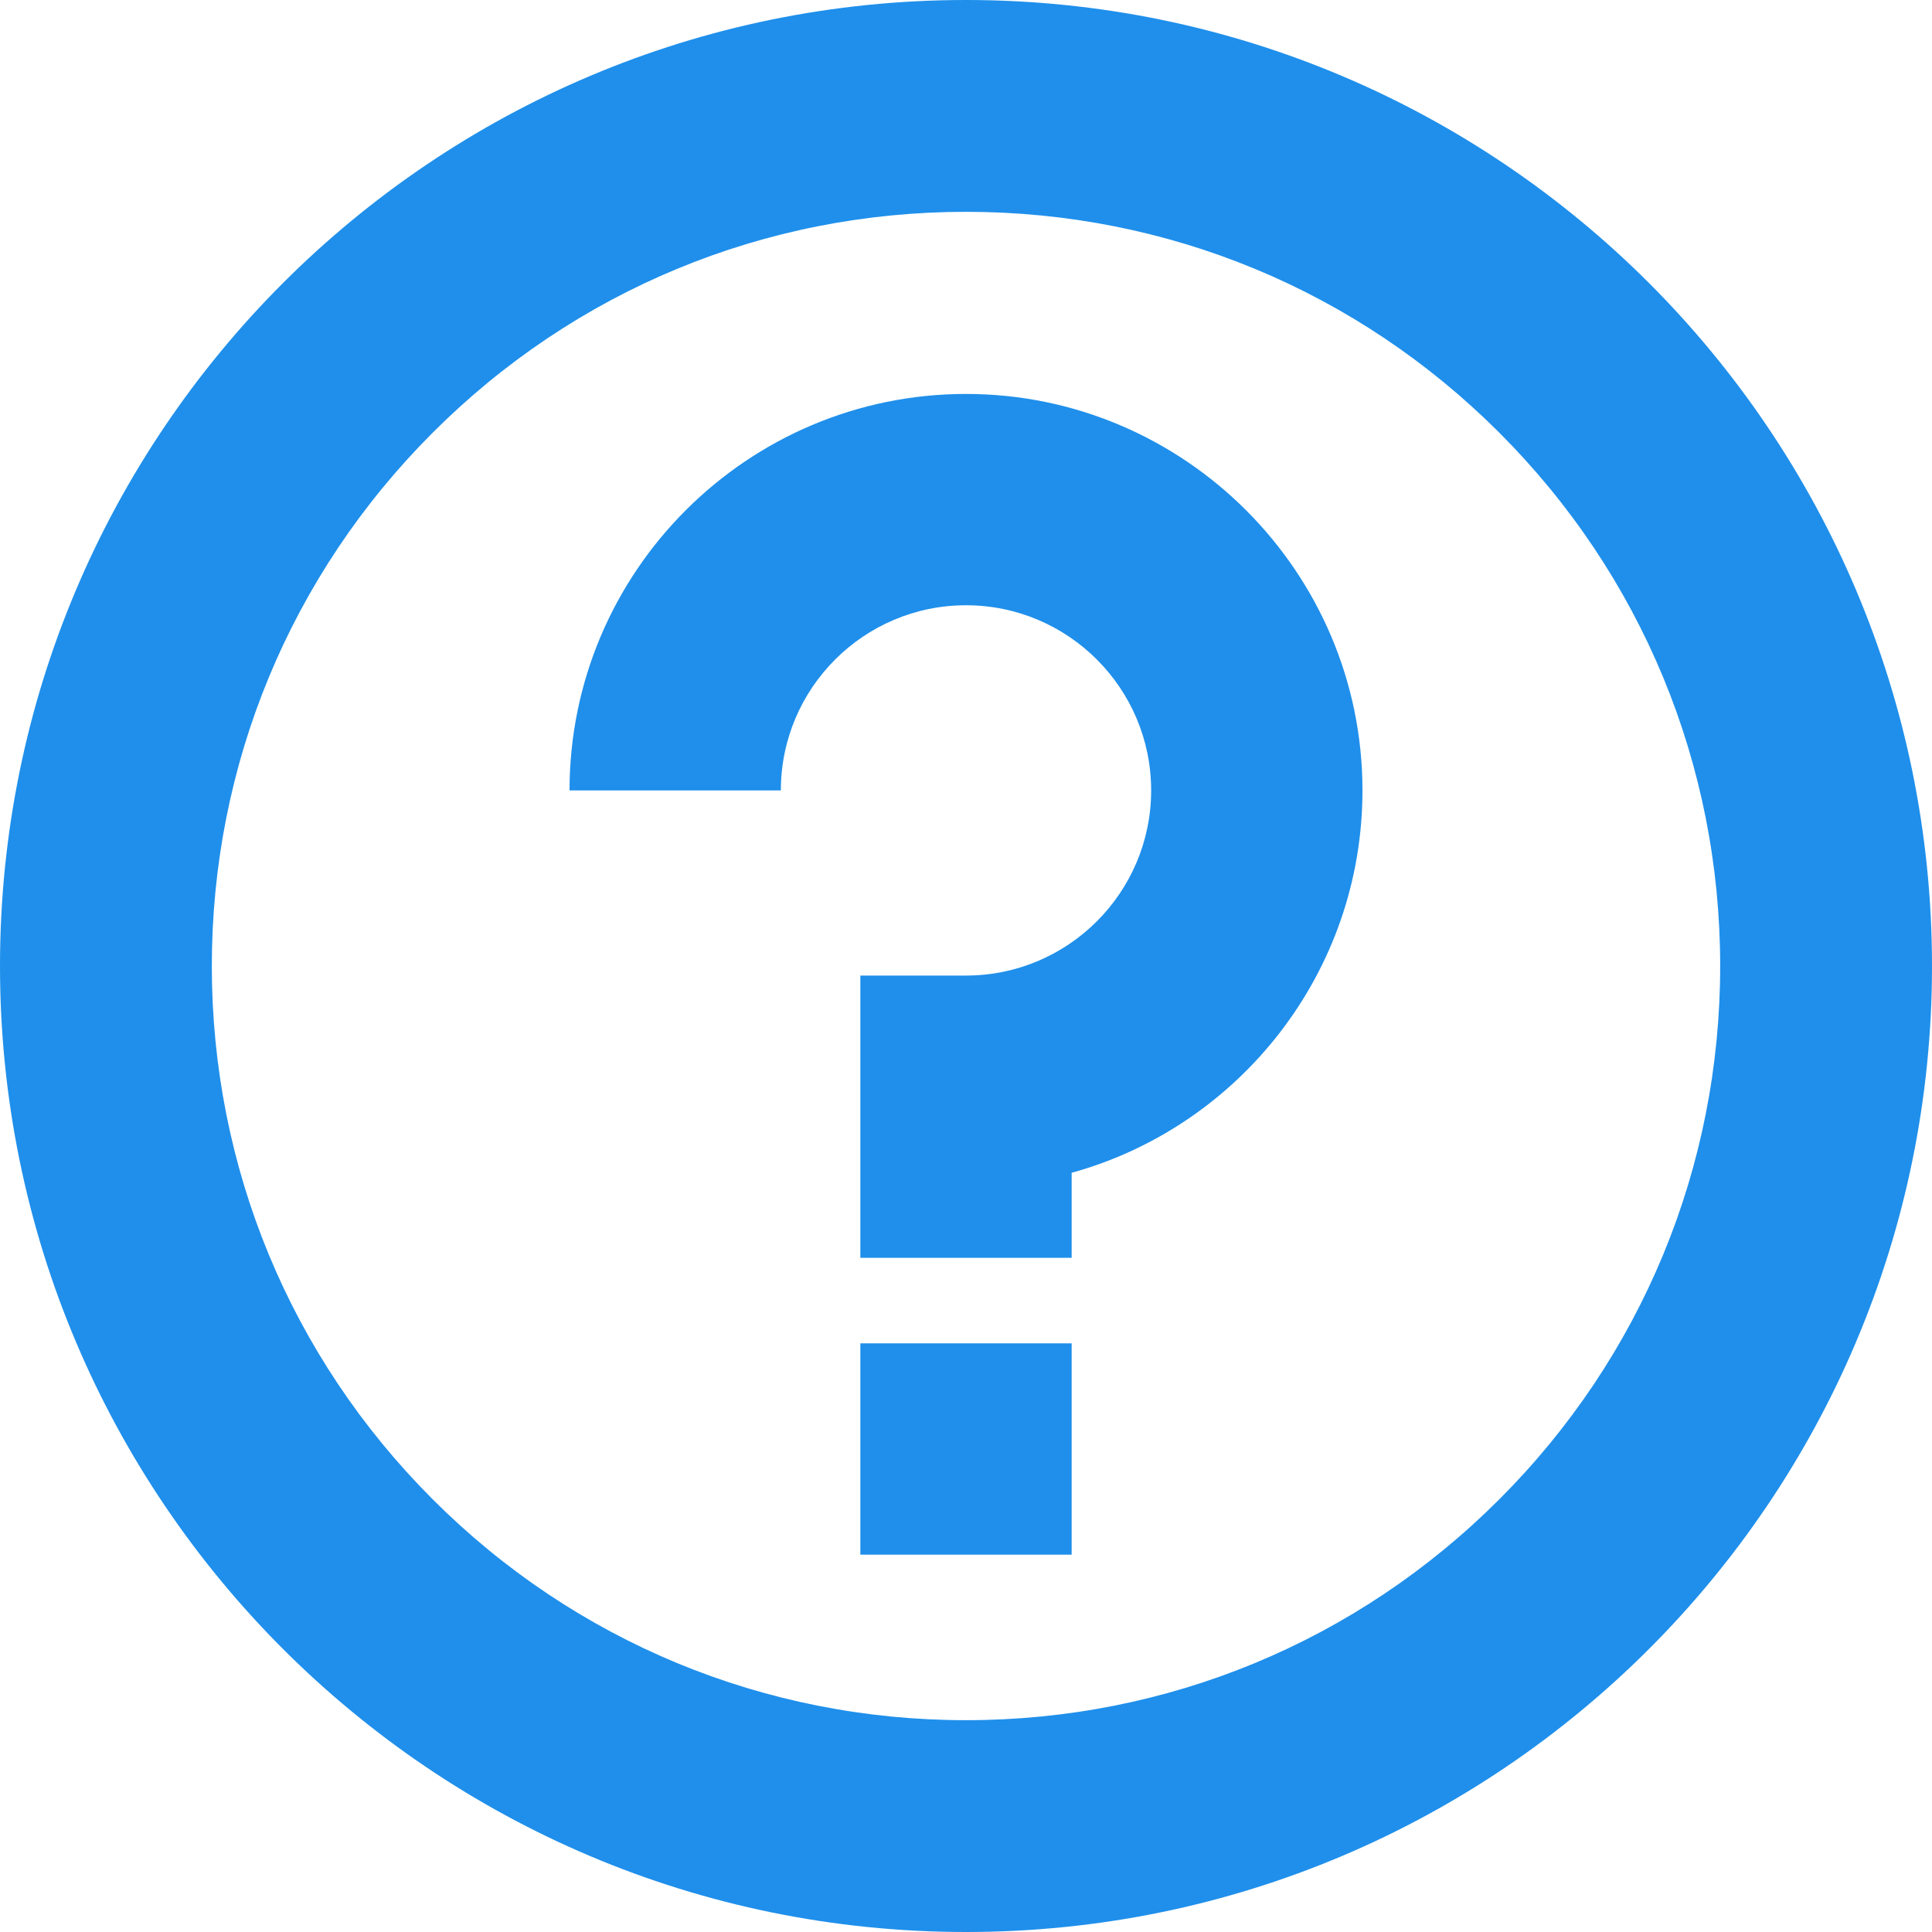
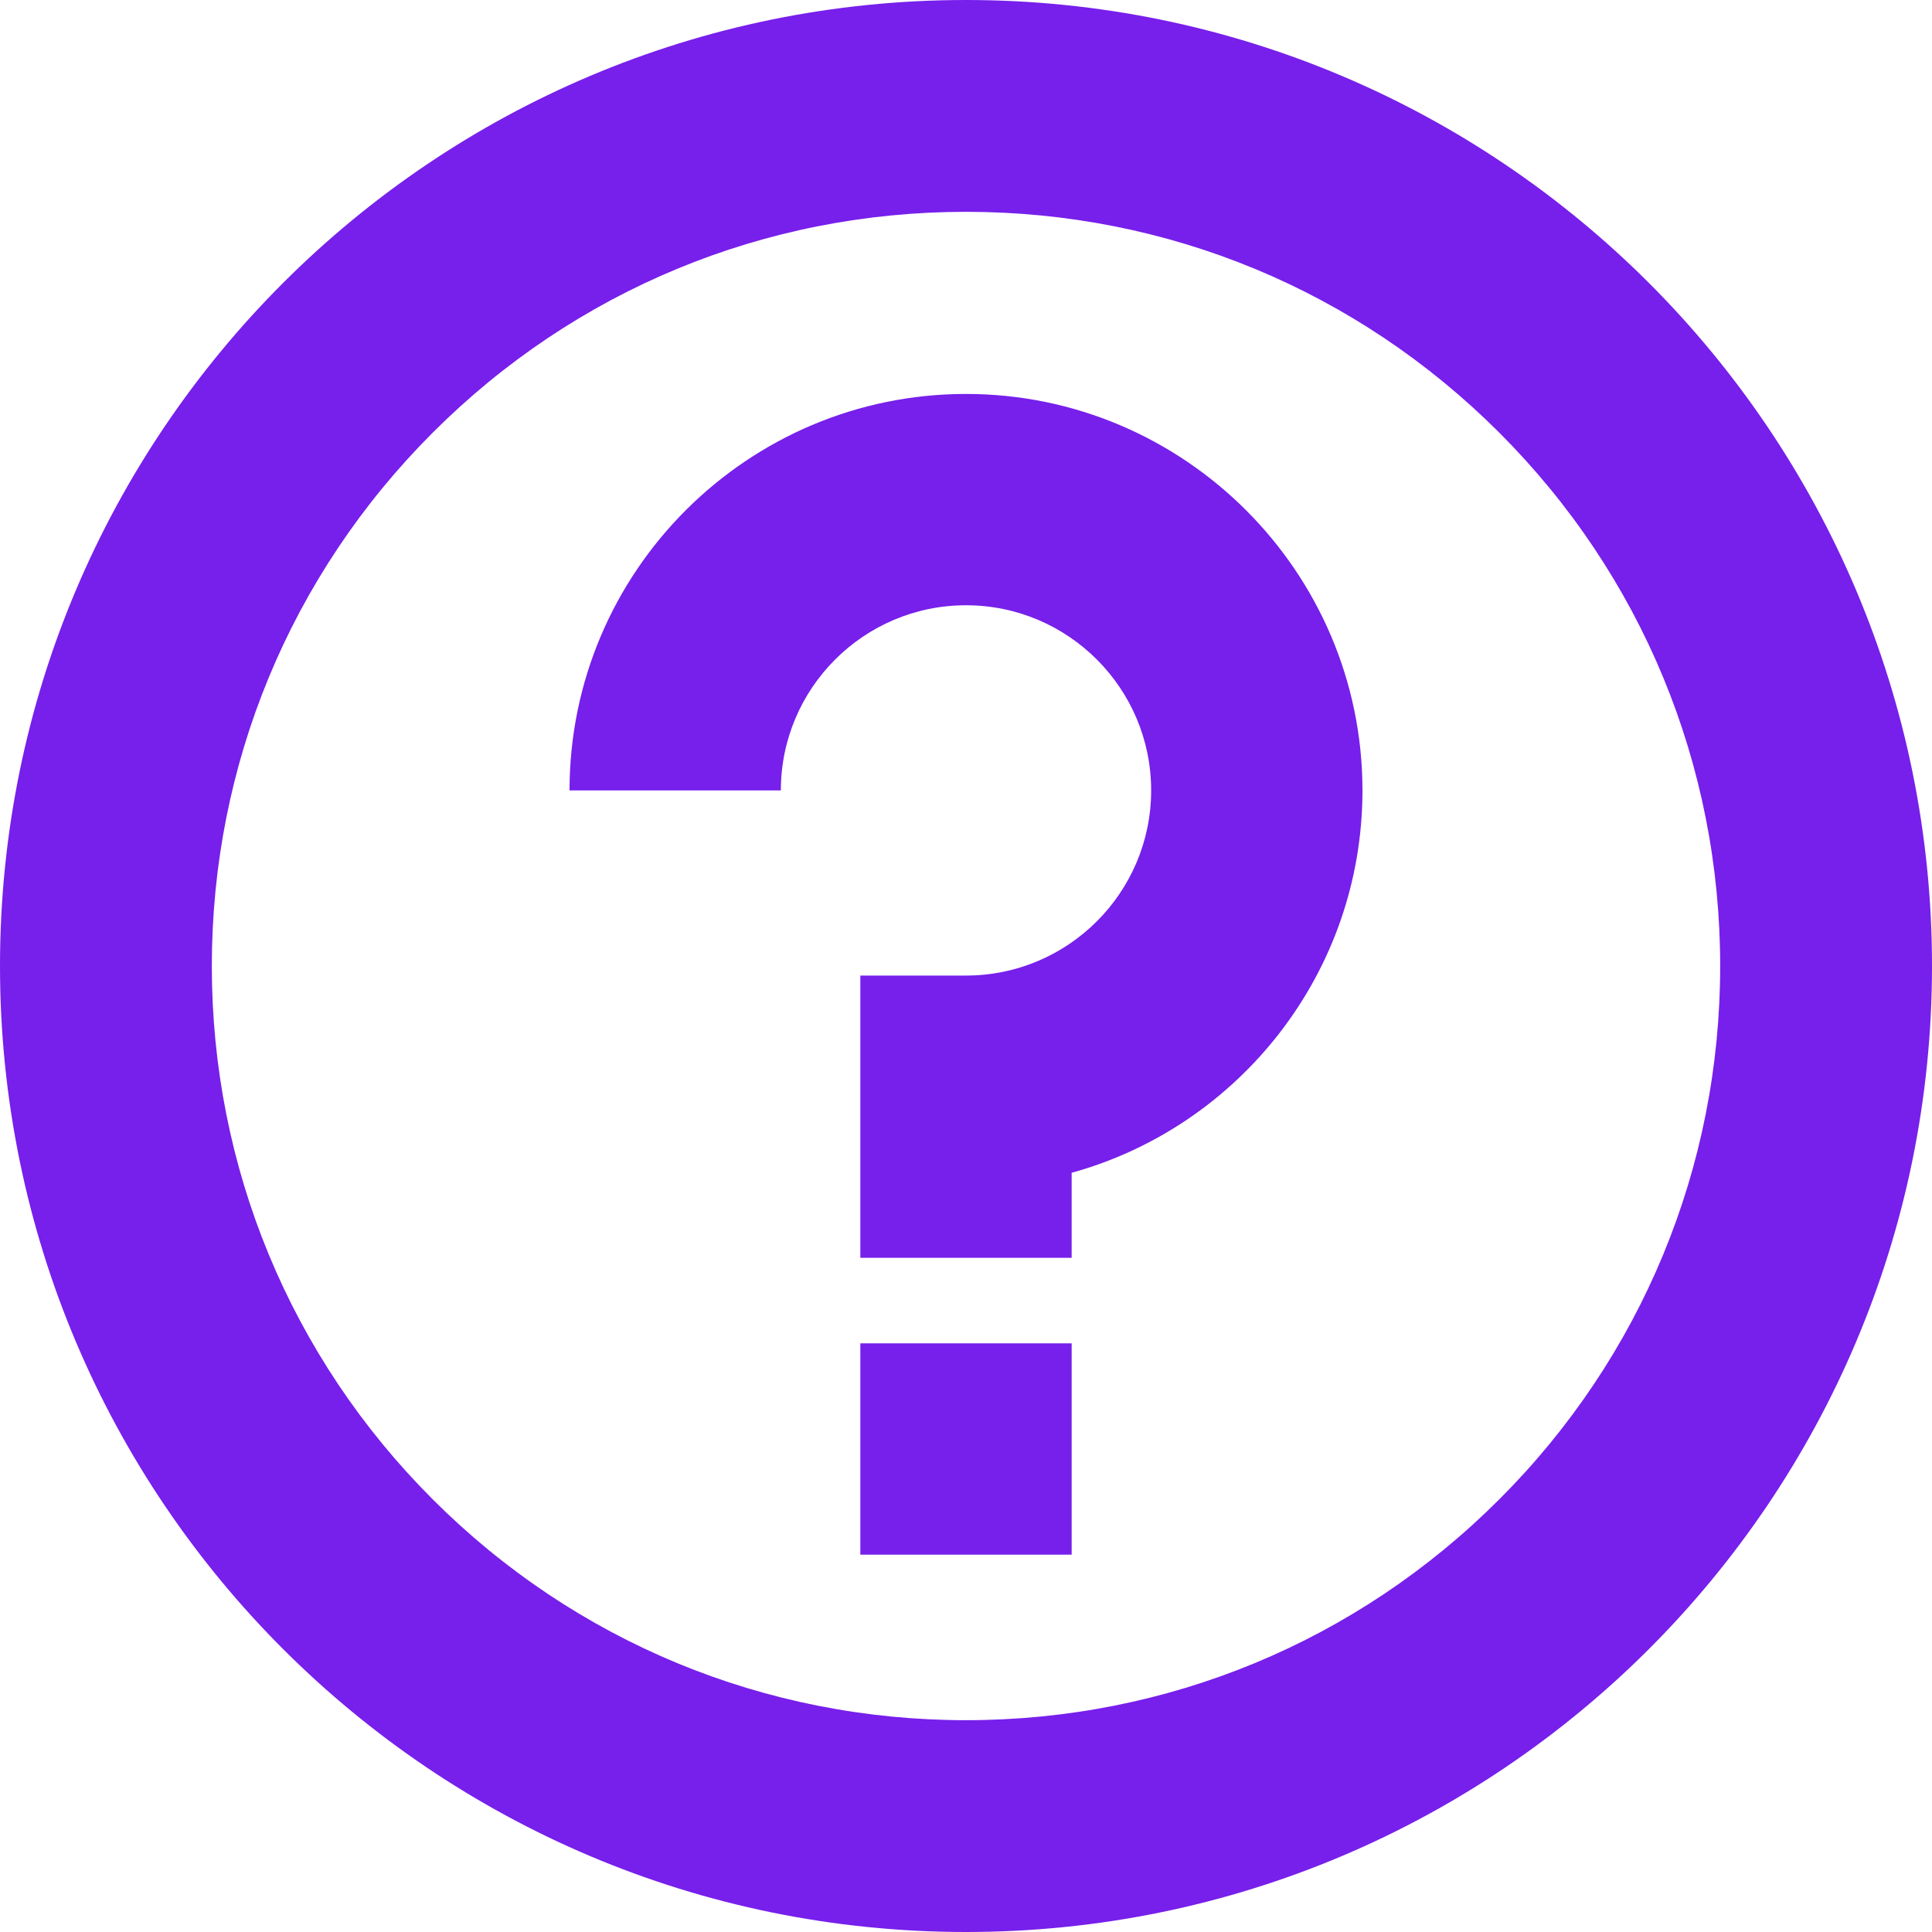
<svg xmlns="http://www.w3.org/2000/svg" version="1.1" id="icons" x="0px" y="0px" viewBox="0 0 384 384" style="enable-background:new 0 0 384 384;" xml:space="preserve">
  <style type="text/css">
- 	.st0{fill:#1f8feb;}
+ 	.st0{fill:#771feb;}
</style>
  <g>
    <path class="st0" d="M192,42.1c40.1,0,77.7,15.6,106,43.9c28.3,28.3,43.9,66,43.9,106s-15.6,77.7-43.9,106   c-28.3,28.3-66,43.9-106,43.9S114.3,326.3,86,298c-28.3-28.3-43.9-66-43.9-106S57.7,114.3,86,86S151.9,42.1,192,42.1 M192,0   C86,0,0,86,0,192s86,192,192,192s192-86,192-192S298,0,192,0L192,0z" />
  </g>
  <g>
    <rect x="171" y="267" class="st0" width="42" height="42" />
  </g>
  <g>
    <path class="st0" d="M213,250h-42v-56.1h21c20.3,0,36.8-16.5,36.8-36.8s-16.5-36.8-36.8-36.8s-36.8,16.5-36.8,36.8h-42   c0-43.5,35.4-78.8,78.8-78.8s78.8,35.4,78.8,78.8c0,36.2-24.5,66.8-57.8,76V250z" />
  </g>
</svg>
